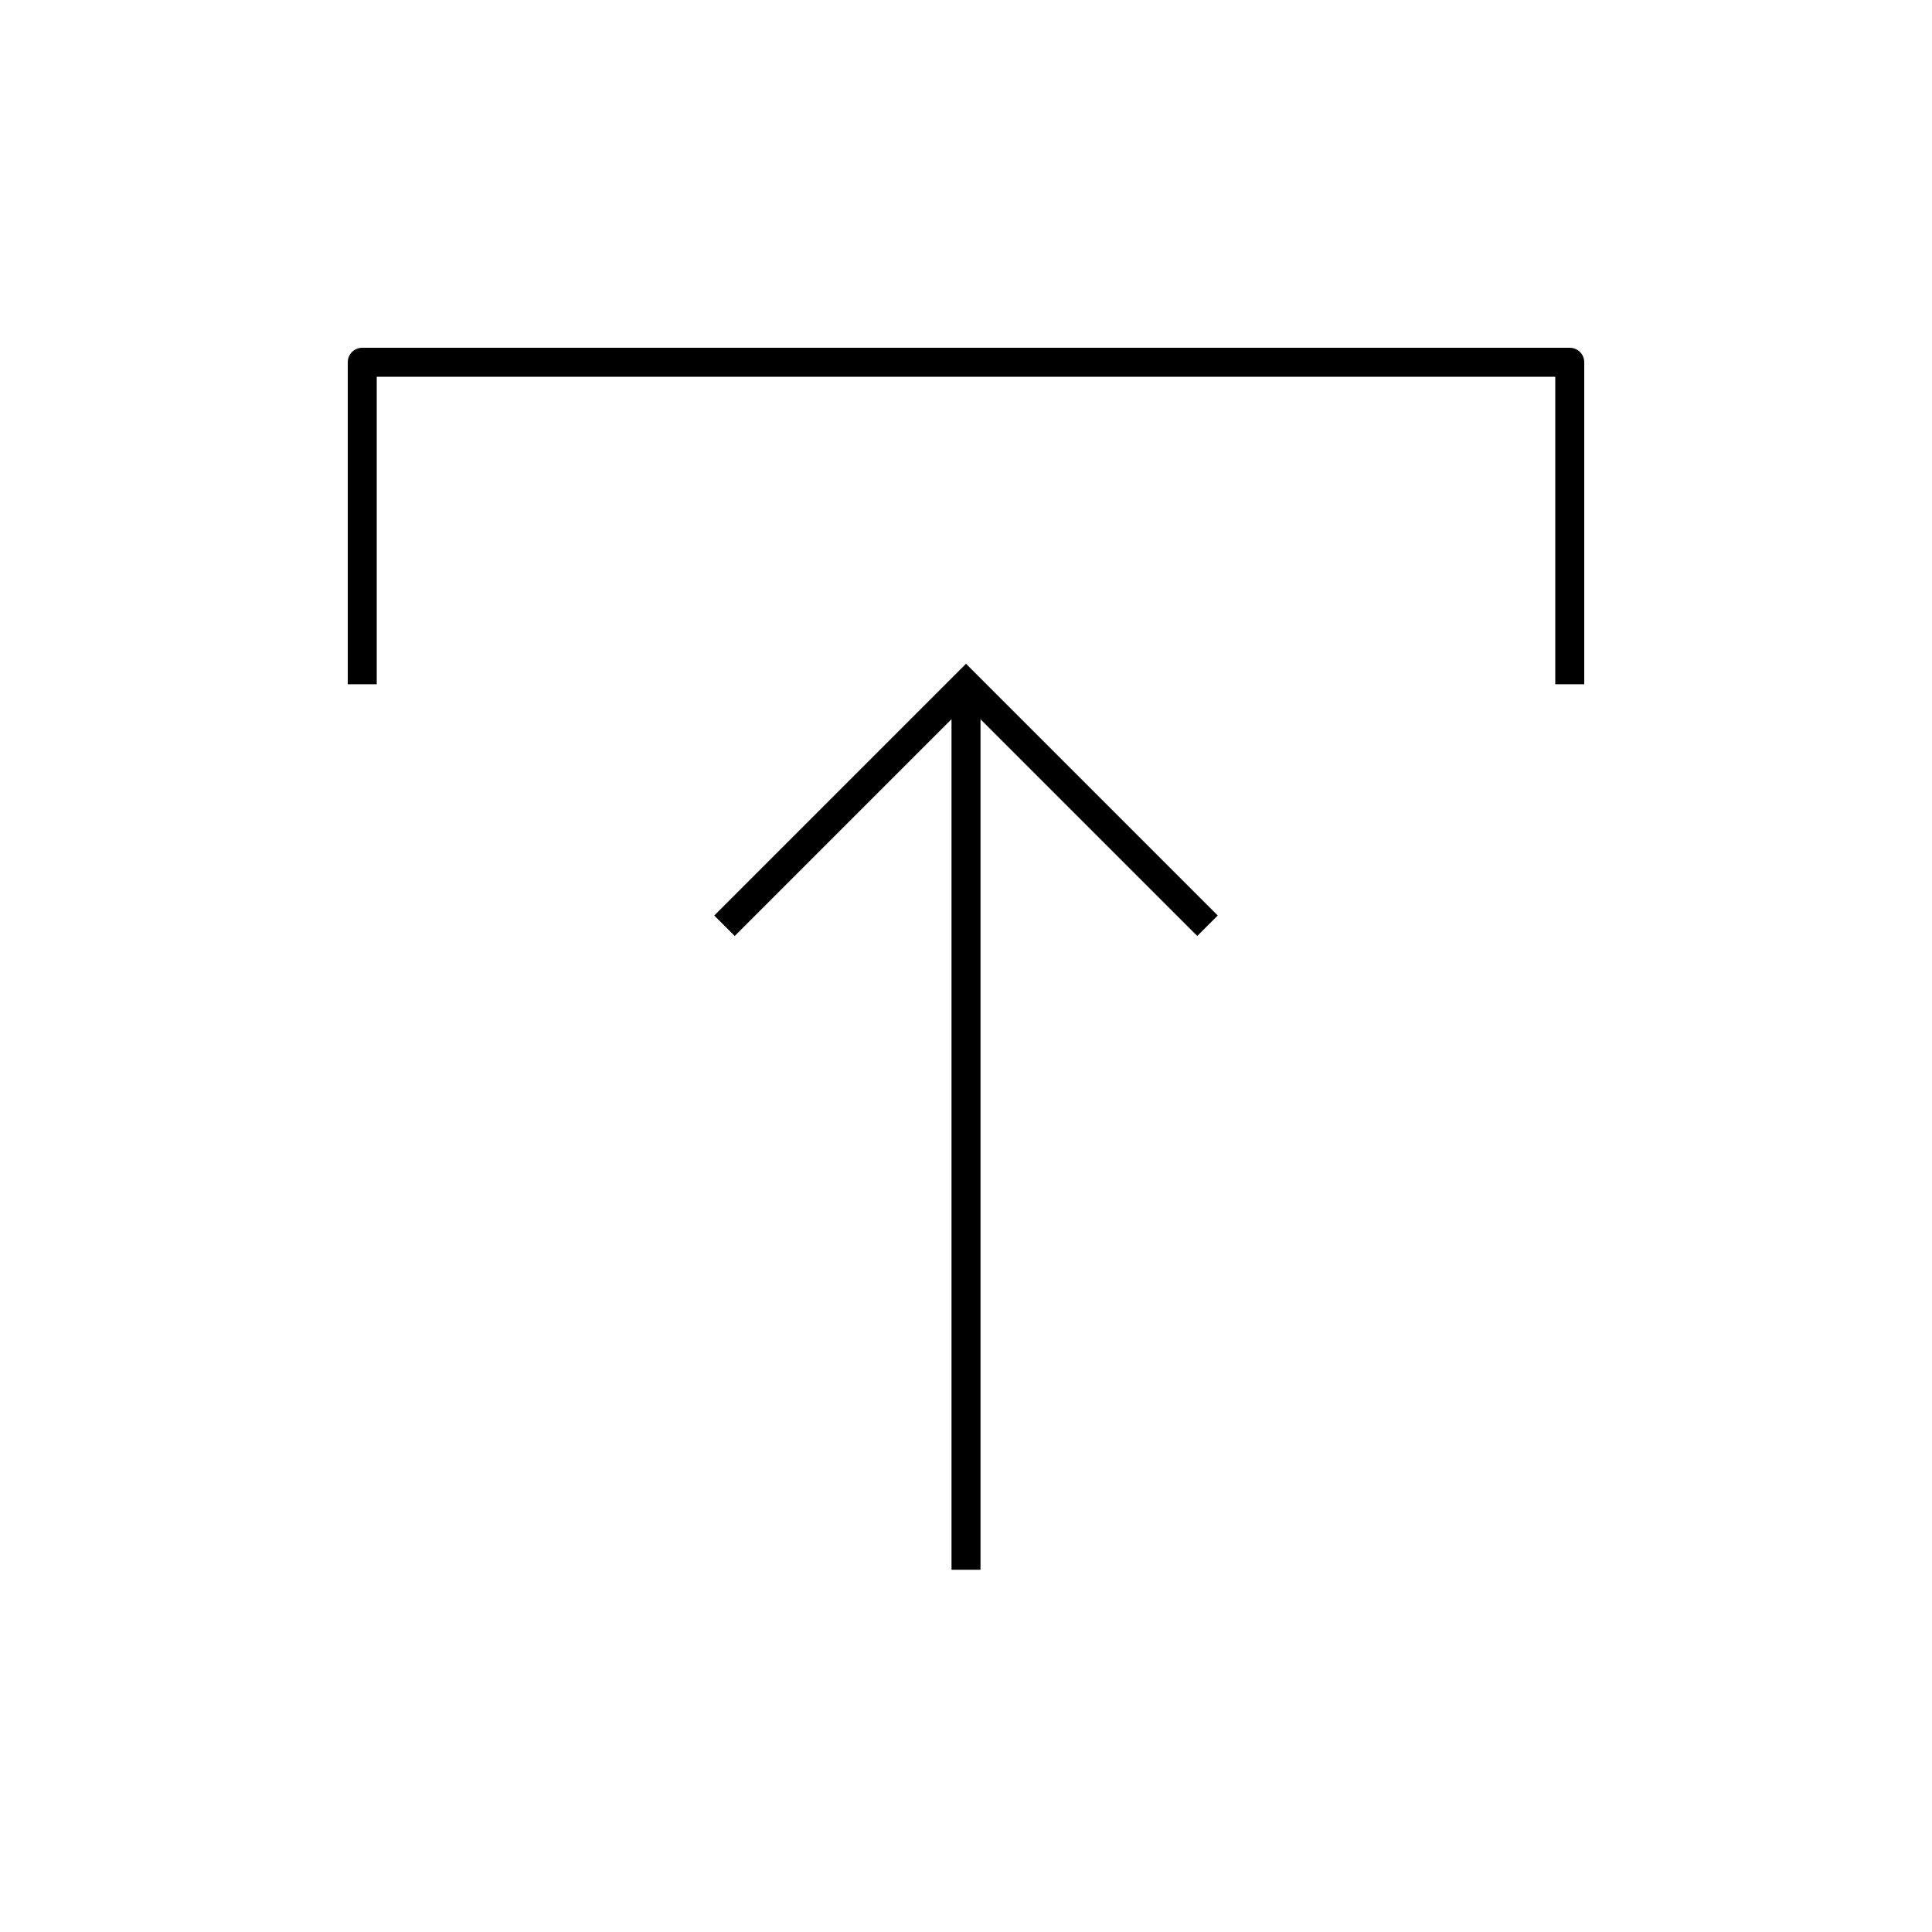
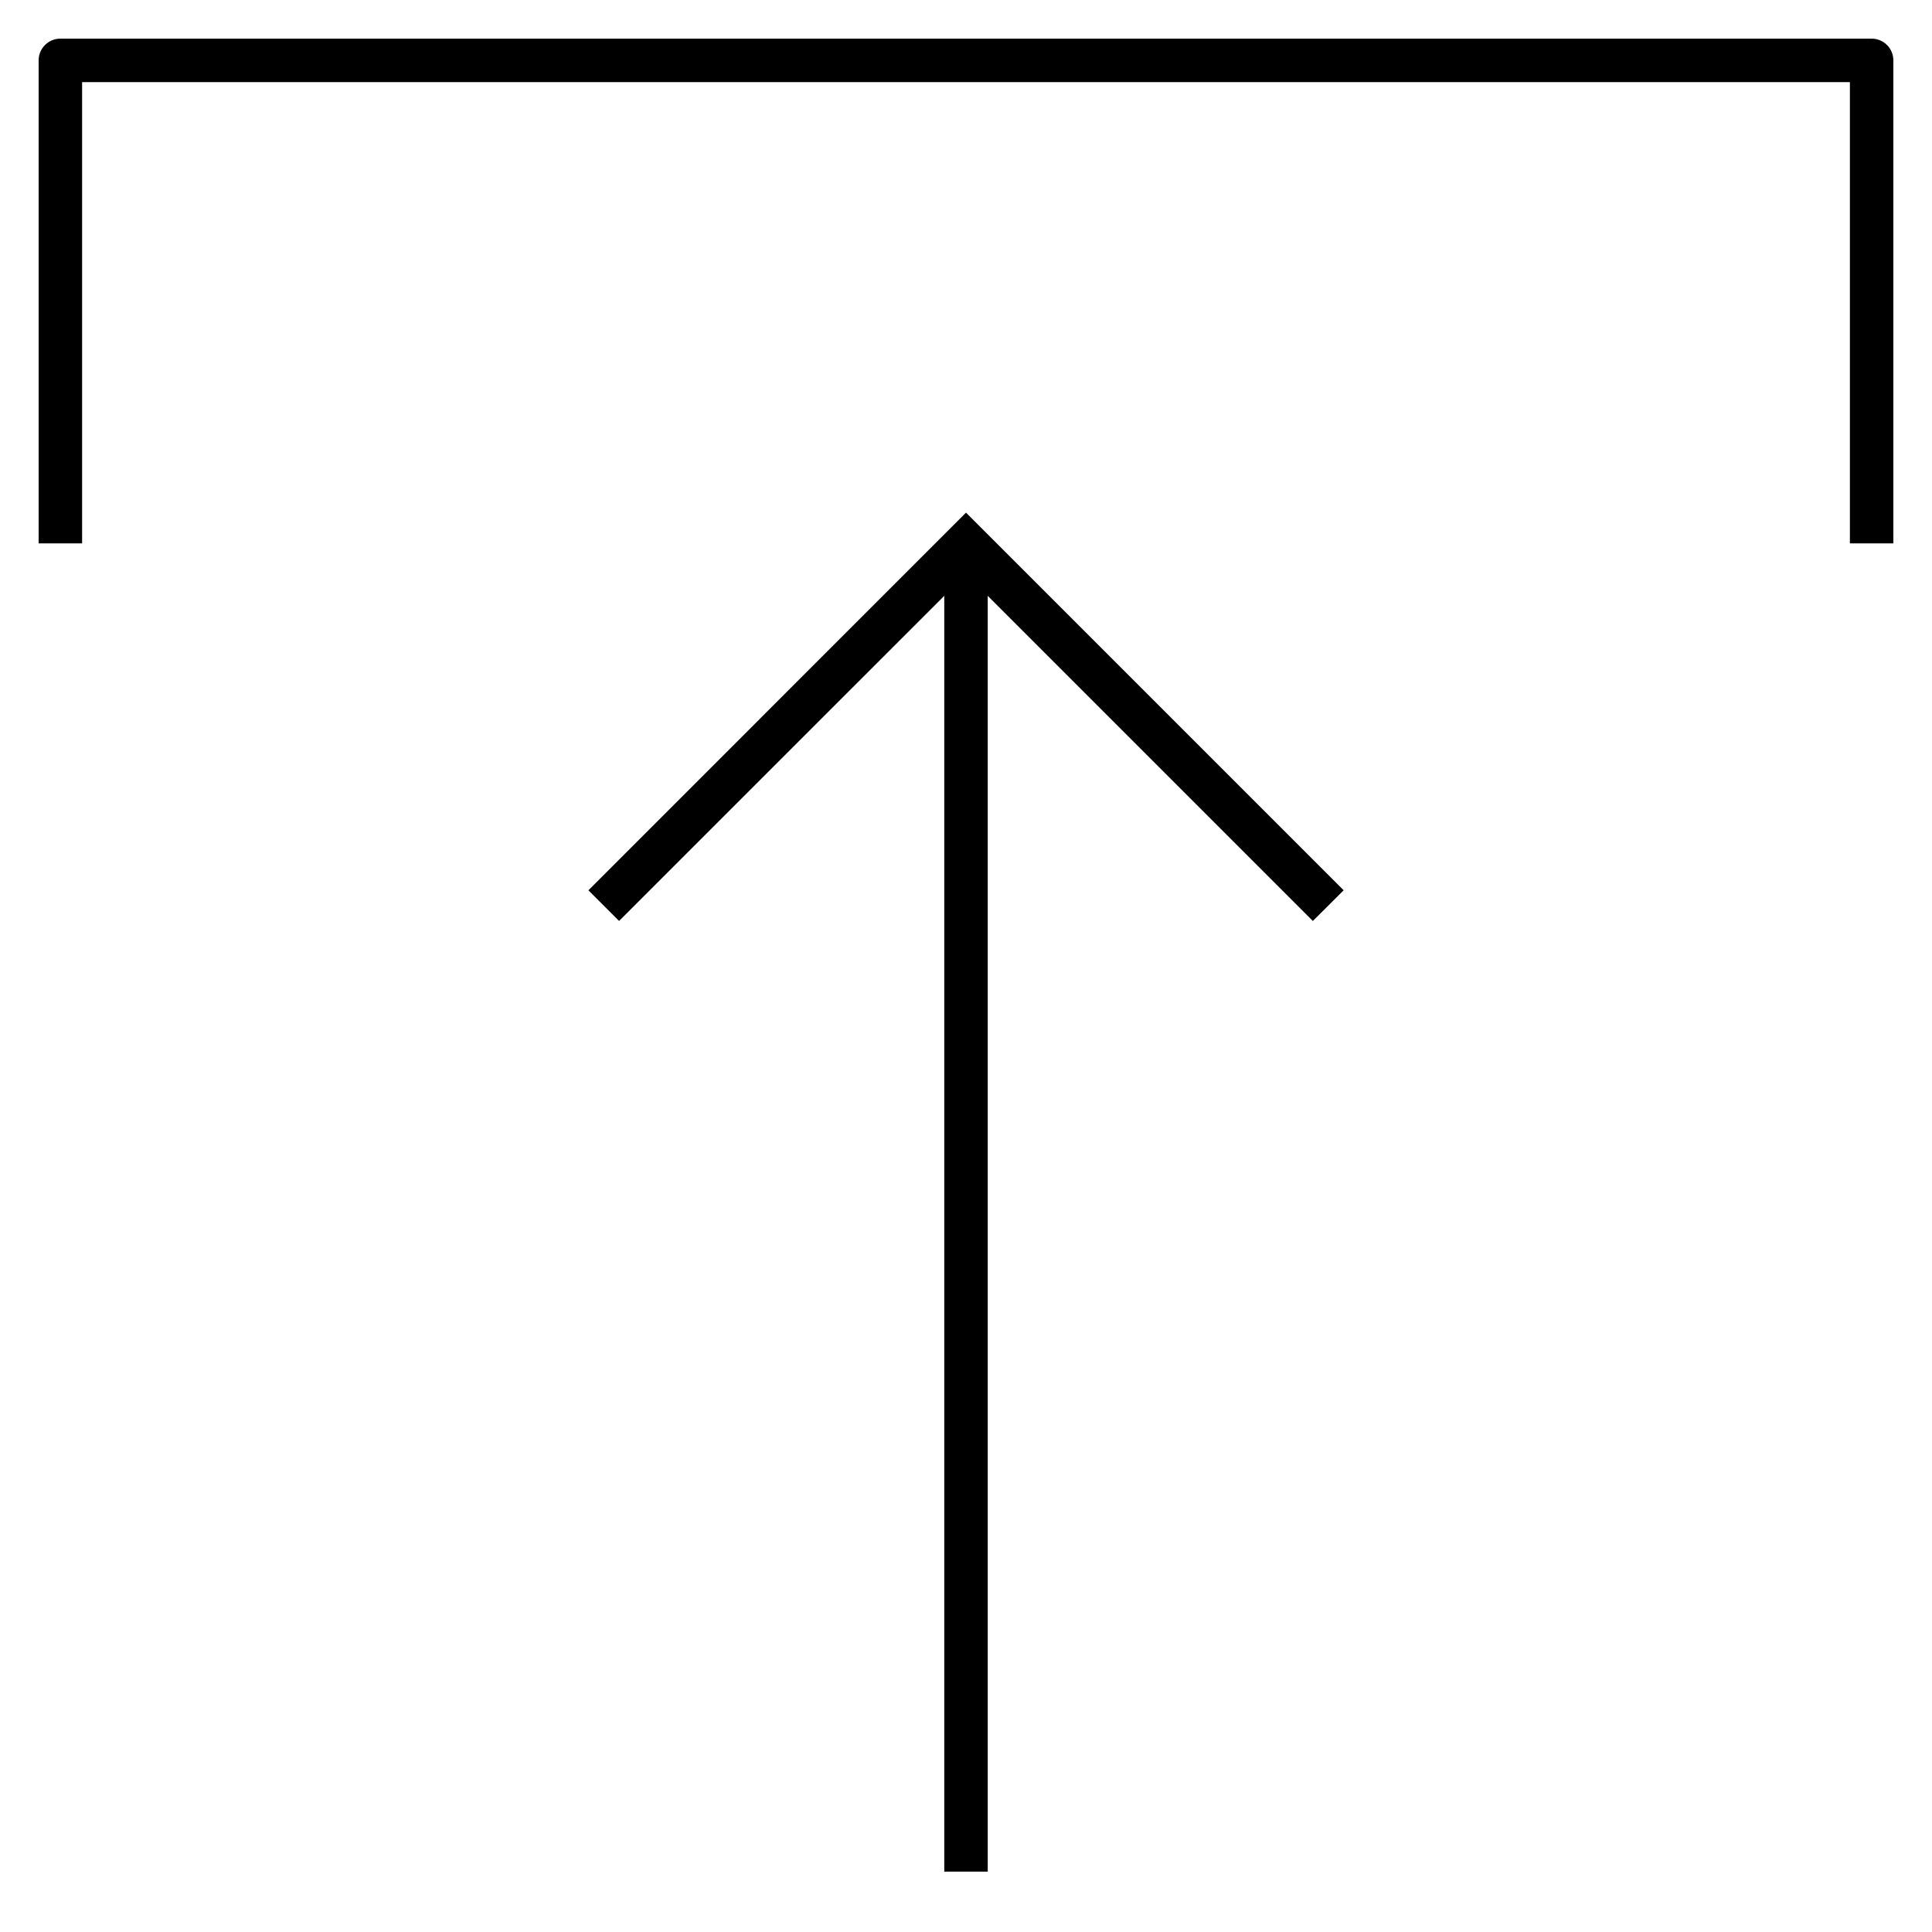
- <svg xmlns="http://www.w3.org/2000/svg" version="1.1" x="0px" y="0px" viewBox="0 0 48 48" style="enable-background:new 0 0 48 48;" xml:space="preserve">
+ <svg xmlns="http://www.w3.org/2000/svg" version="1.1" id="Layer_1" x="0px" y="0px" viewBox="0 0 32 32" style="enable-background:new 0 0 32 32;" xml:space="preserve">
  <g id="upload">
    <g id="upload_1_">
-       <path style="fill:none;stroke:#000000;stroke-width:0.72;stroke-linejoin:round;stroke-miterlimit:10;" d="M9,17V9h30v8" />
-       <path style="fill:none;stroke:#000000;stroke-width:0.72;stroke-miterlimit:10;" d="M18,23l6-6l6,6 M24,39V17" />
+       <path d="M31.36,9h-0.72V1.36H1.36V9H0.64V1c0-0.199,0.161-0.36,0.36-0.36h30c0.199,0,0.36,0.161,0.36,0.36V9z" />
+       <polygon points="16.36,31 15.64,31 15.64,9.869 10.254,15.254 9.746,14.746 16,8.491 22.255,14.746 21.745,15.254 16.36,9.869       " />
    </g>
  </g>
-   <g id="Layer_1">
- </g>
+   <rect id="_Transparent_Rectangle" style="fill:none;" width="32" height="32" />
</svg>
